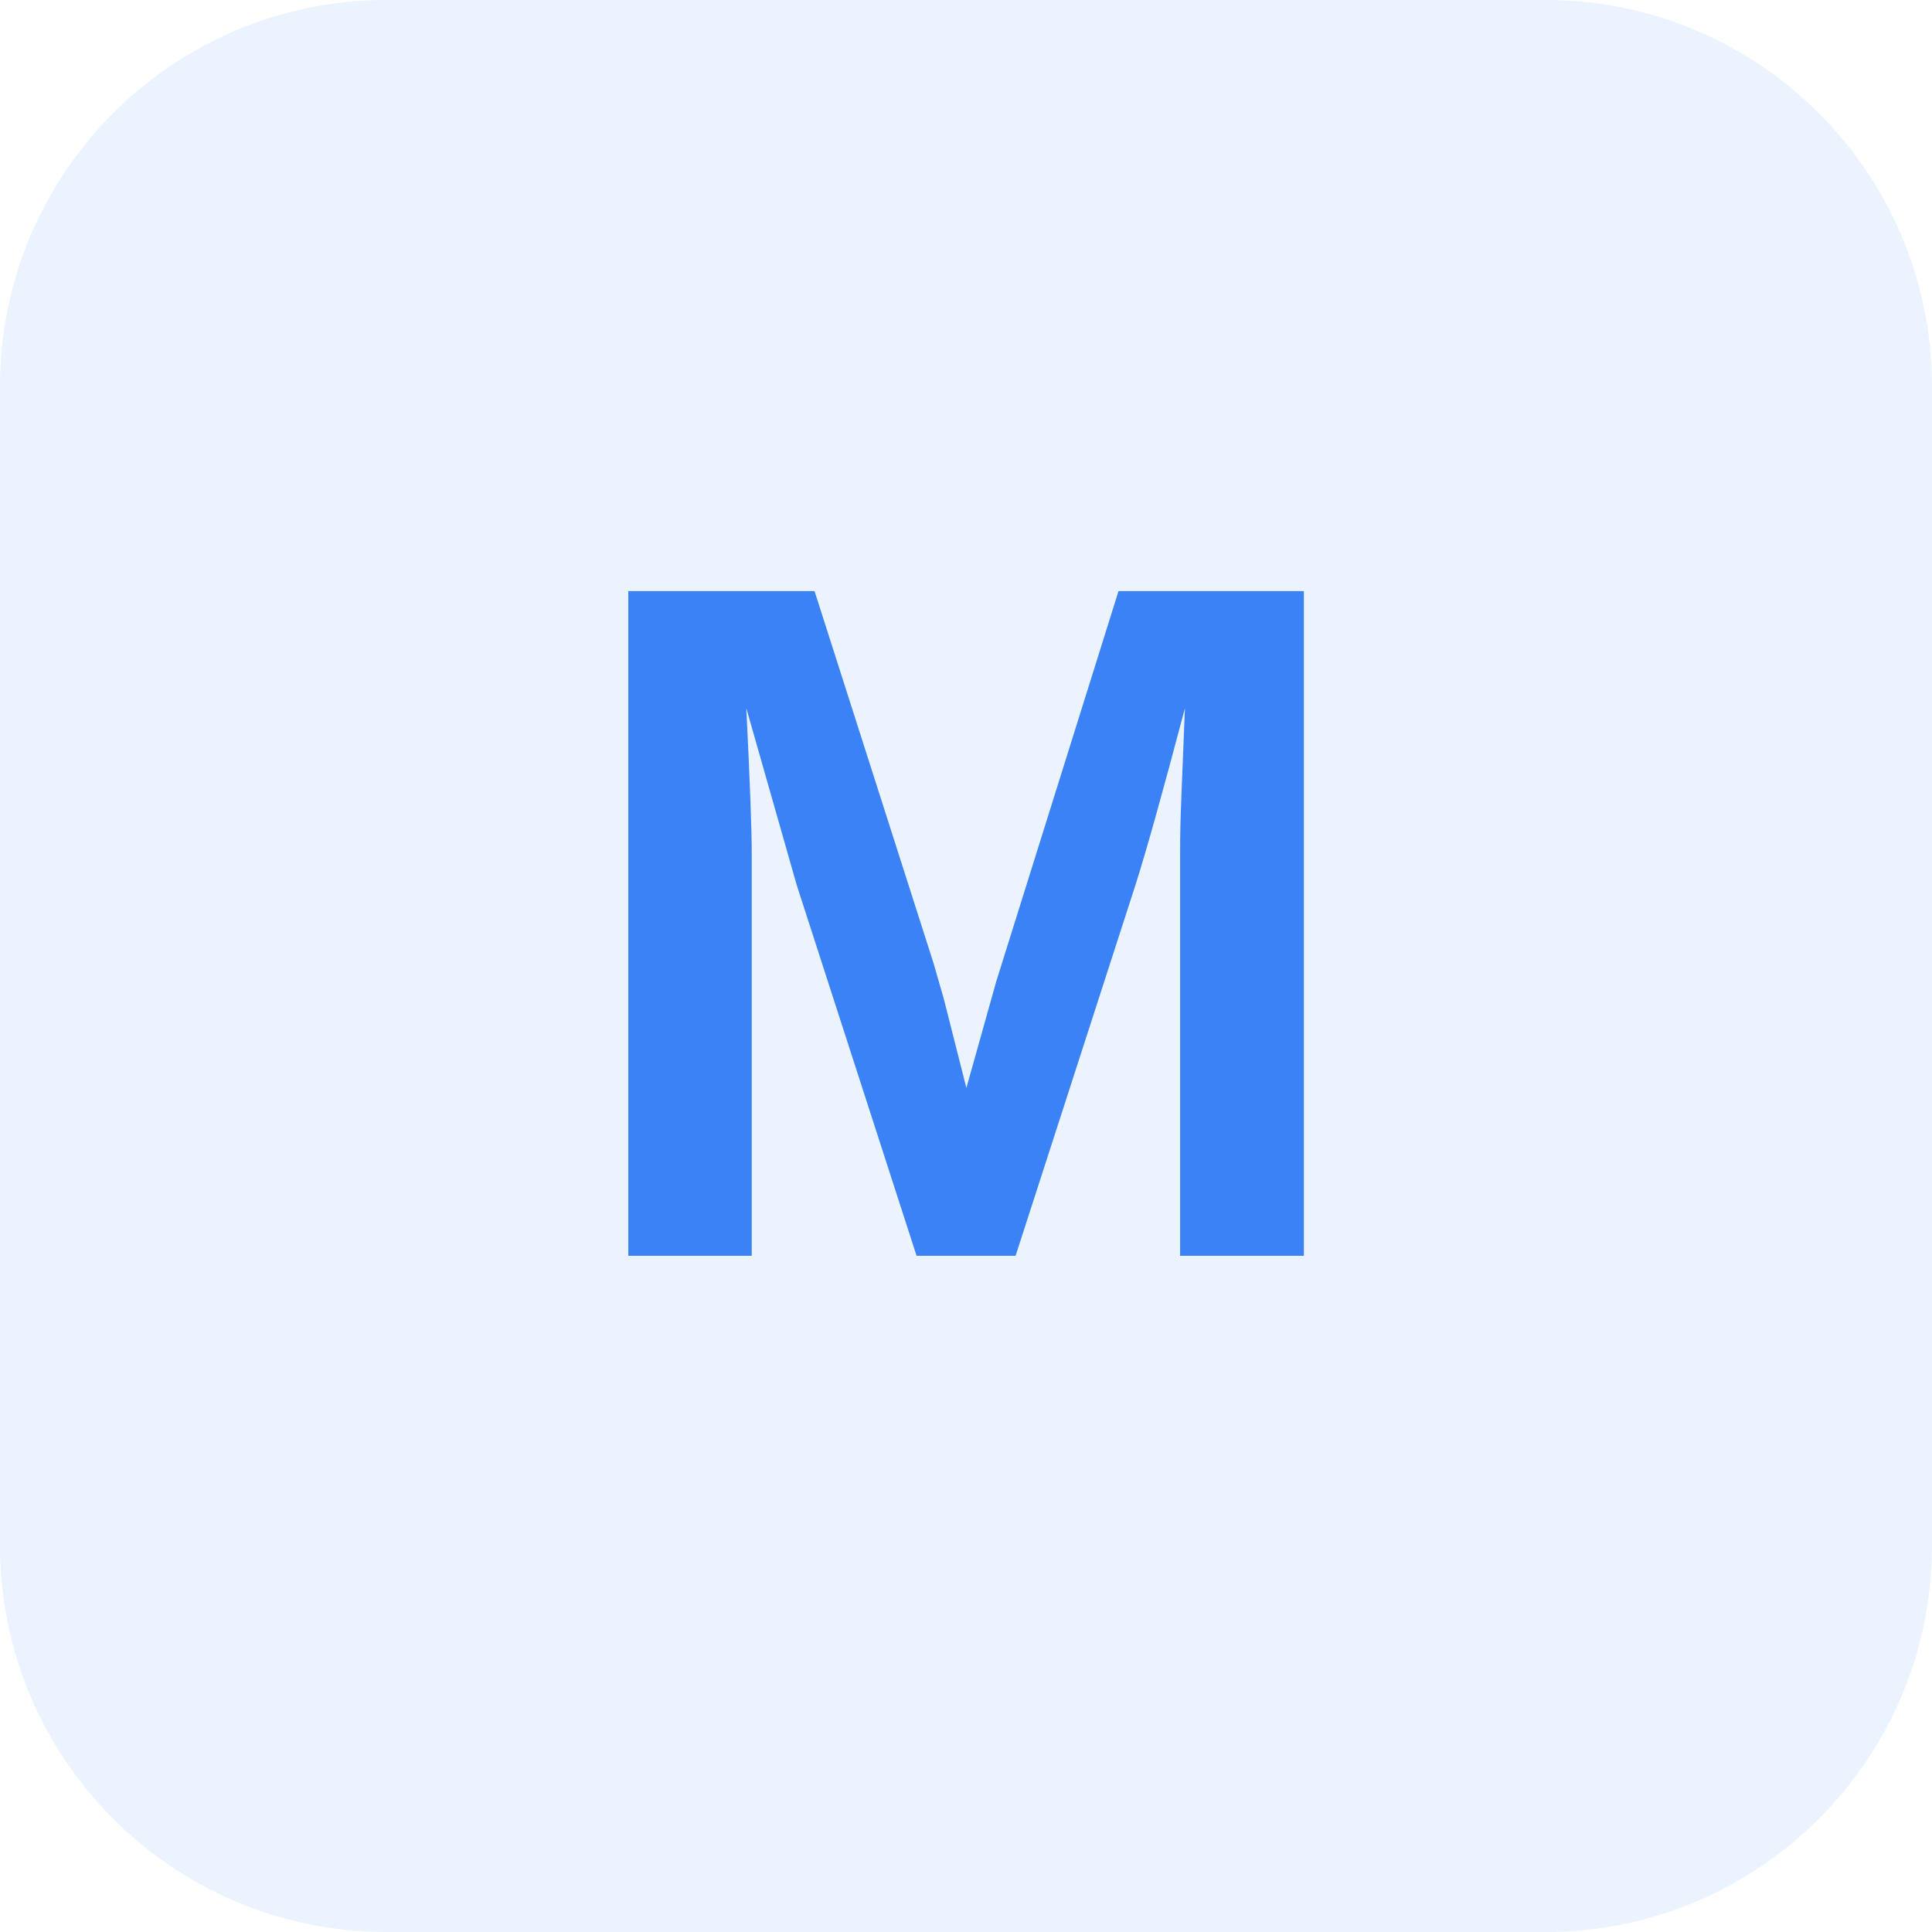
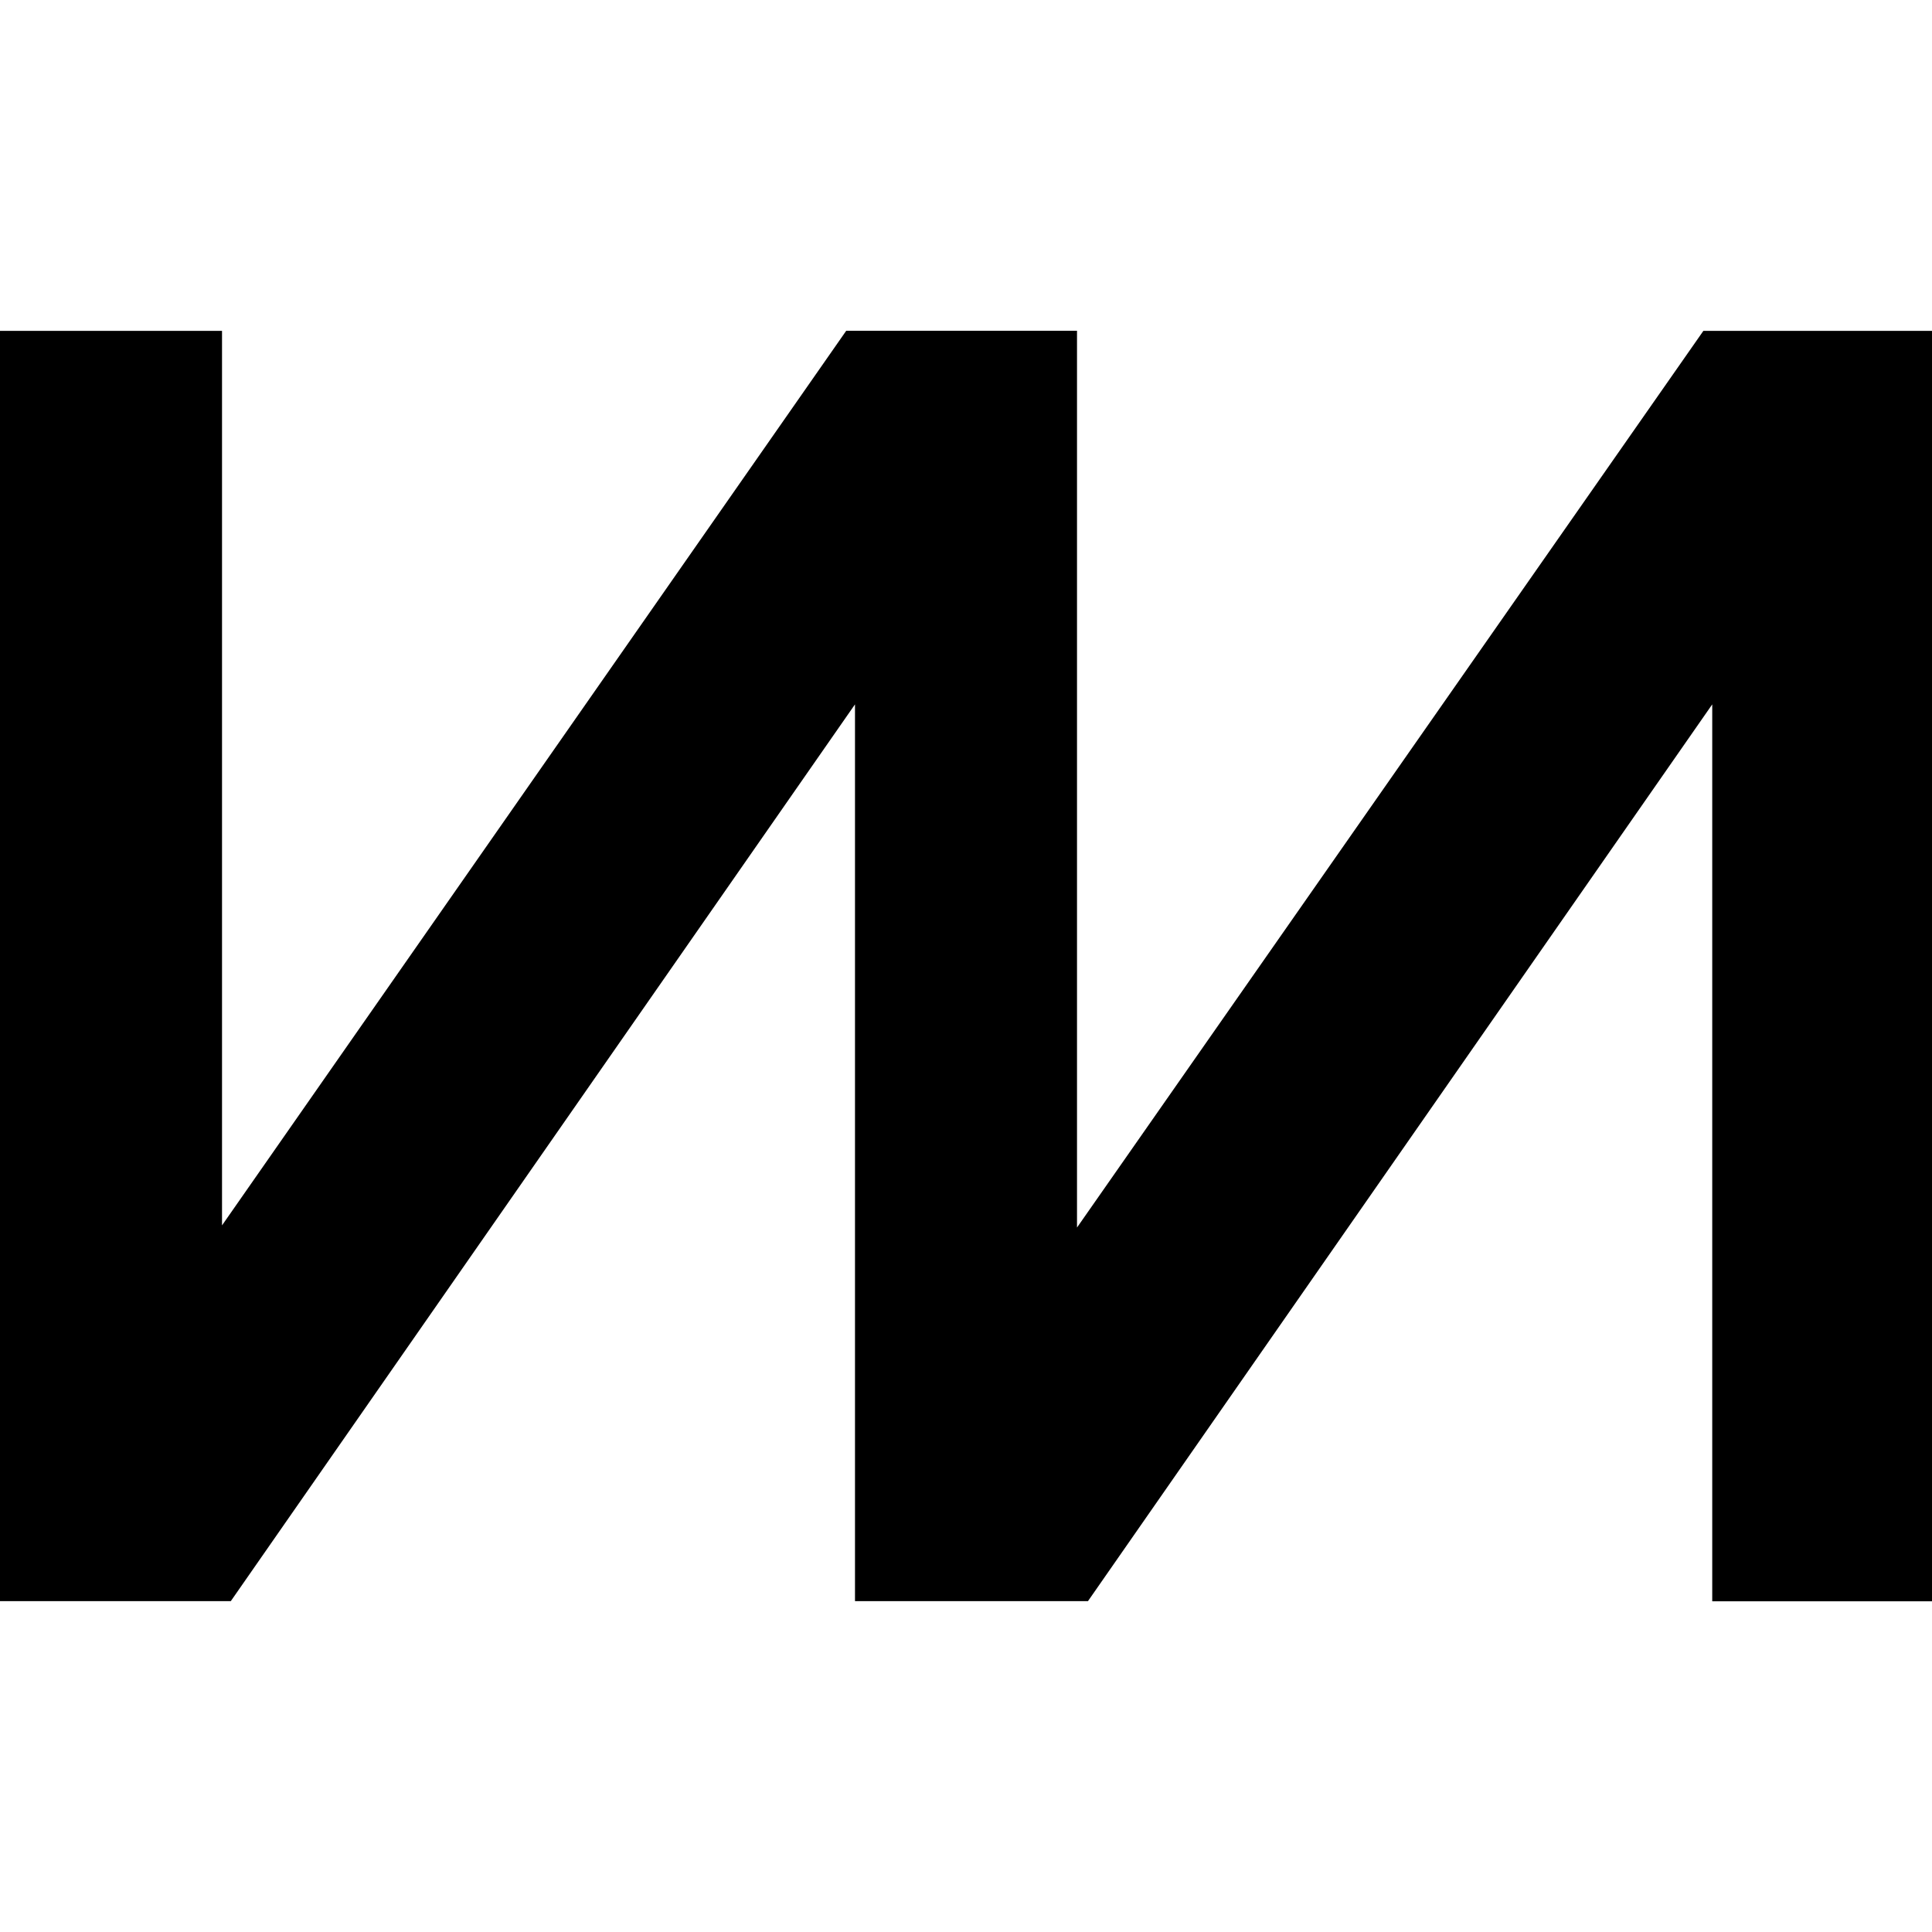
- <svg xmlns="http://www.w3.org/2000/svg" width="100" height="100" viewBox="0 0 100 100">
-   <rect width="100" height="100" rx="20" fill="#3B82F6" fill-opacity="0.1" />
-   <text x="50" y="65" font-family="Arial, sans-serif" font-size="50" font-weight="bold" fill="#3B82F6" text-anchor="middle">M</text>
+ <svg xmlns="http://www.w3.org/2000/svg" role="img" viewBox="0 0 24 24">
+   <path d="M10.621 19.89V8.75L2.867 19.89H0V4.11h2.758v11.112l7.754-11.113h2.867v11.14L21.16 4.11H24v15.782h-2.73V8.75l-7.755 11.14Z" />
</svg>
